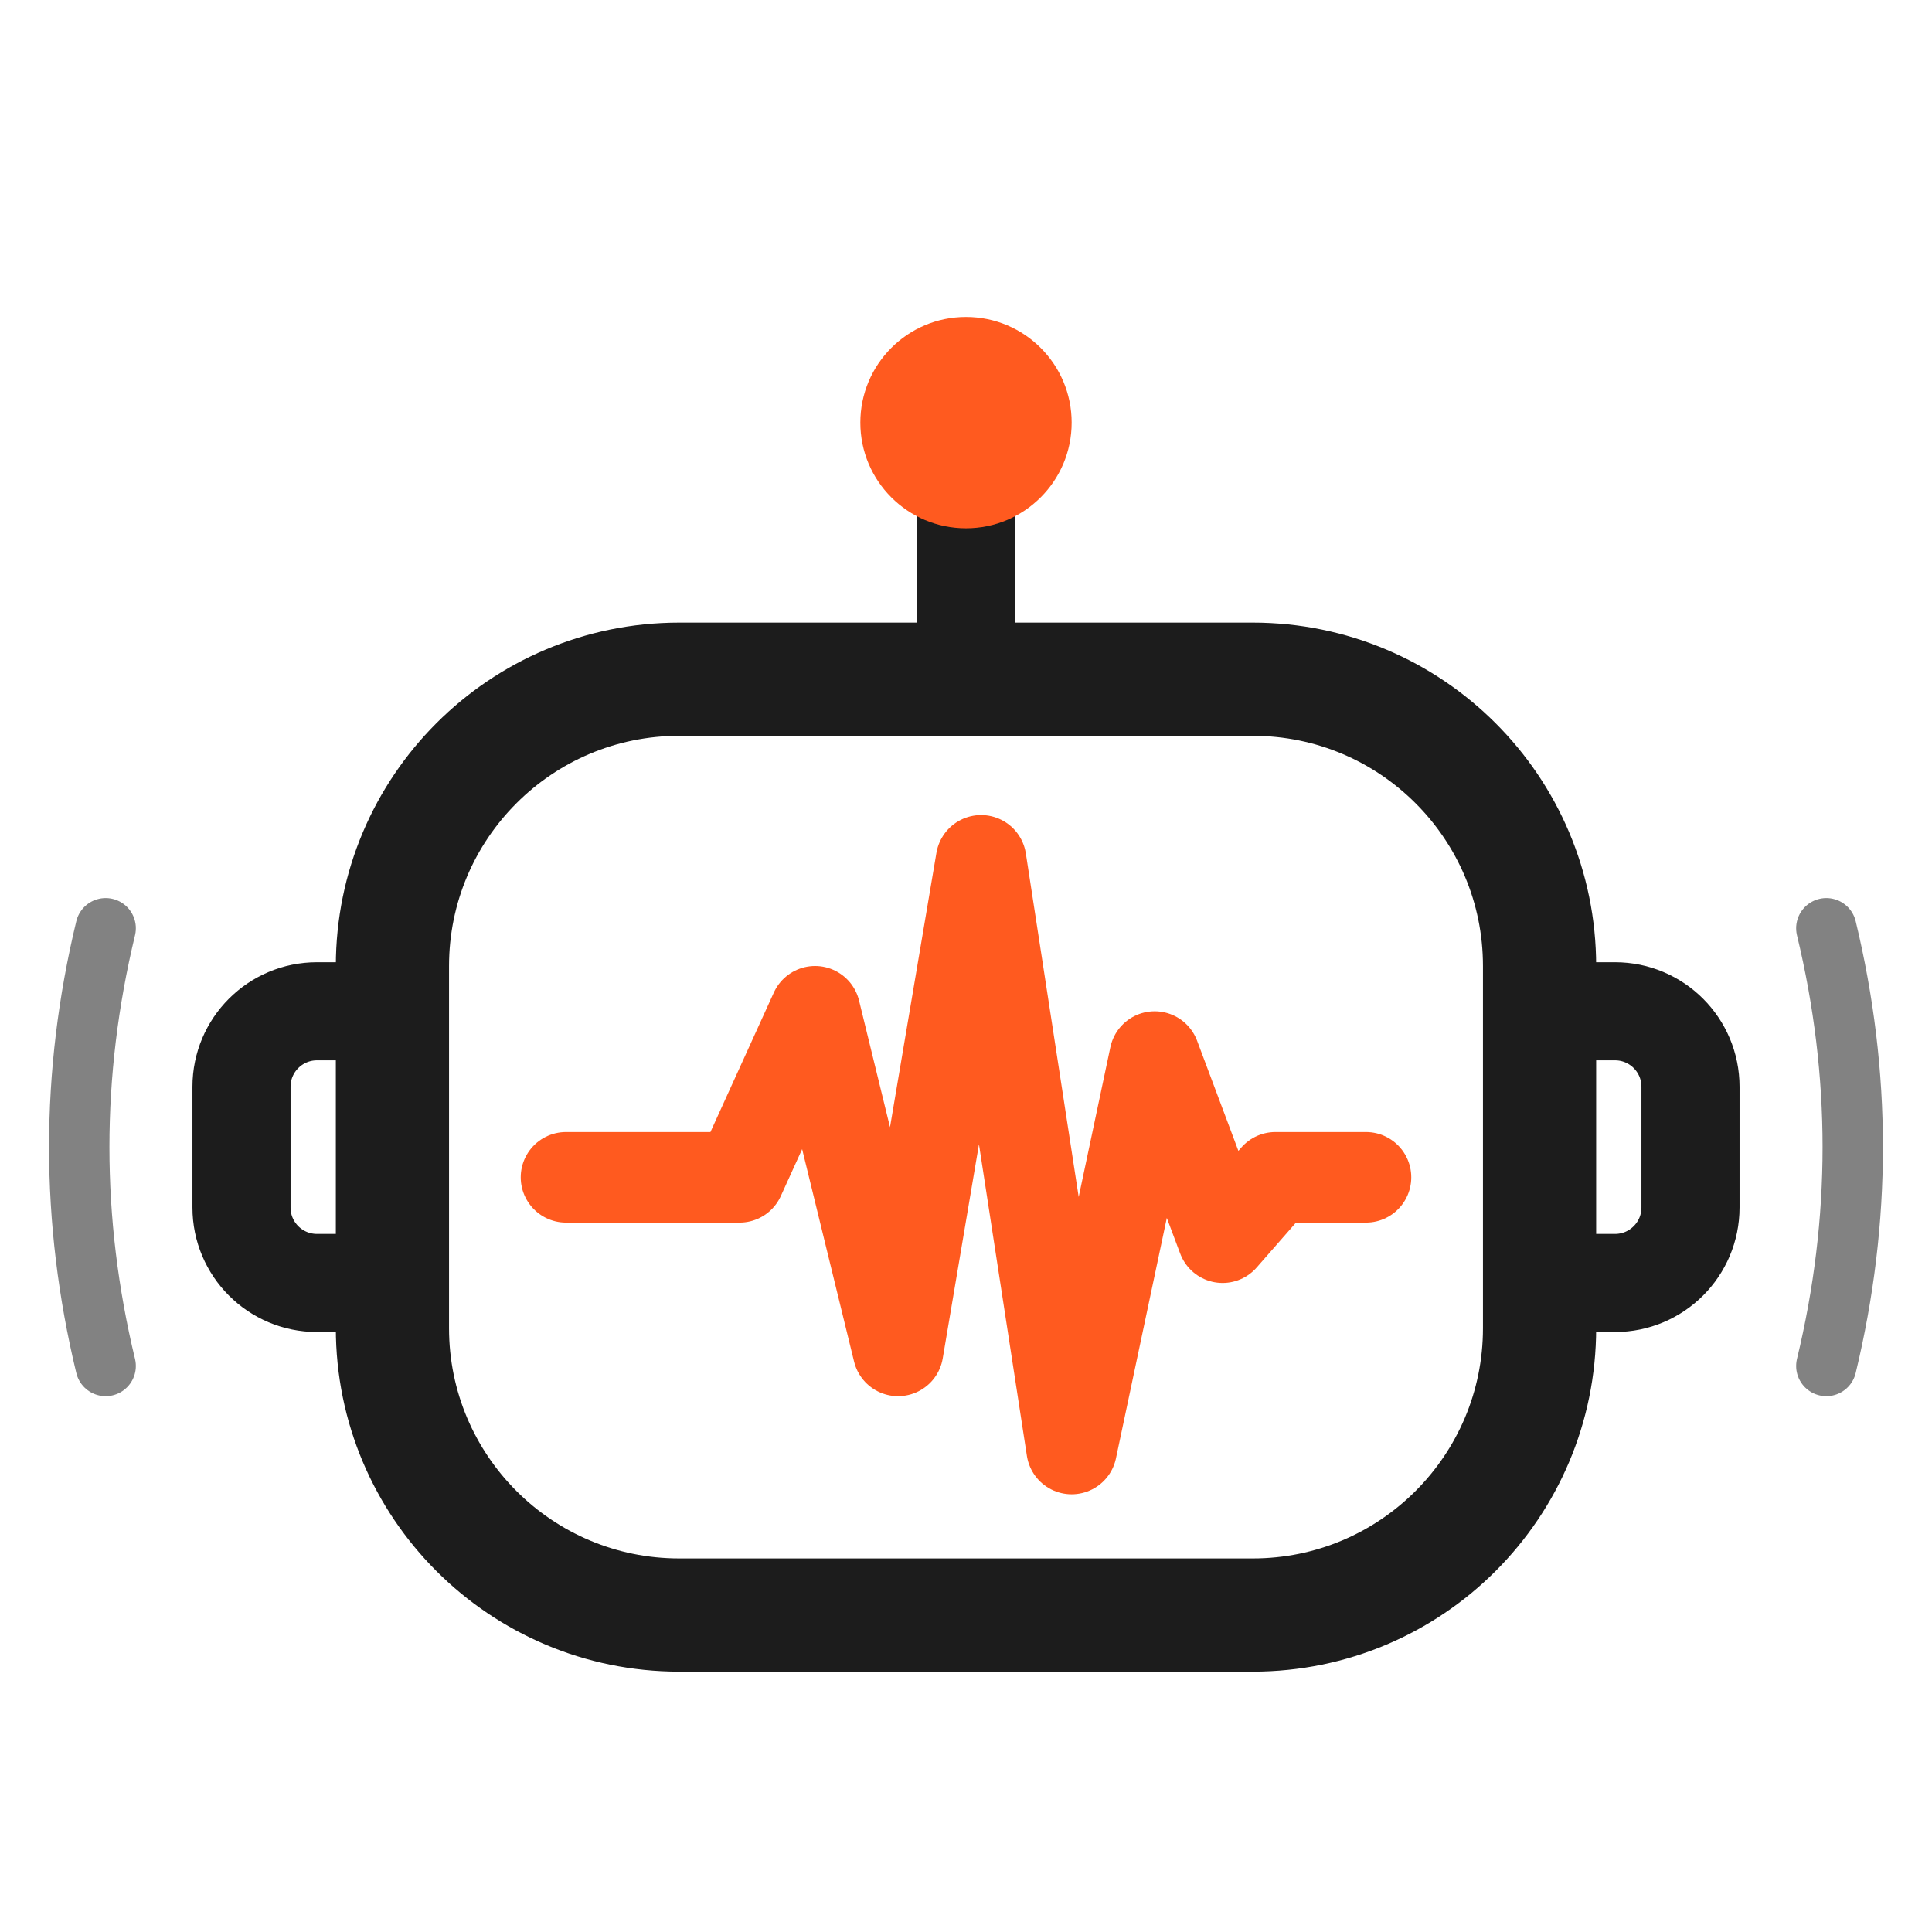
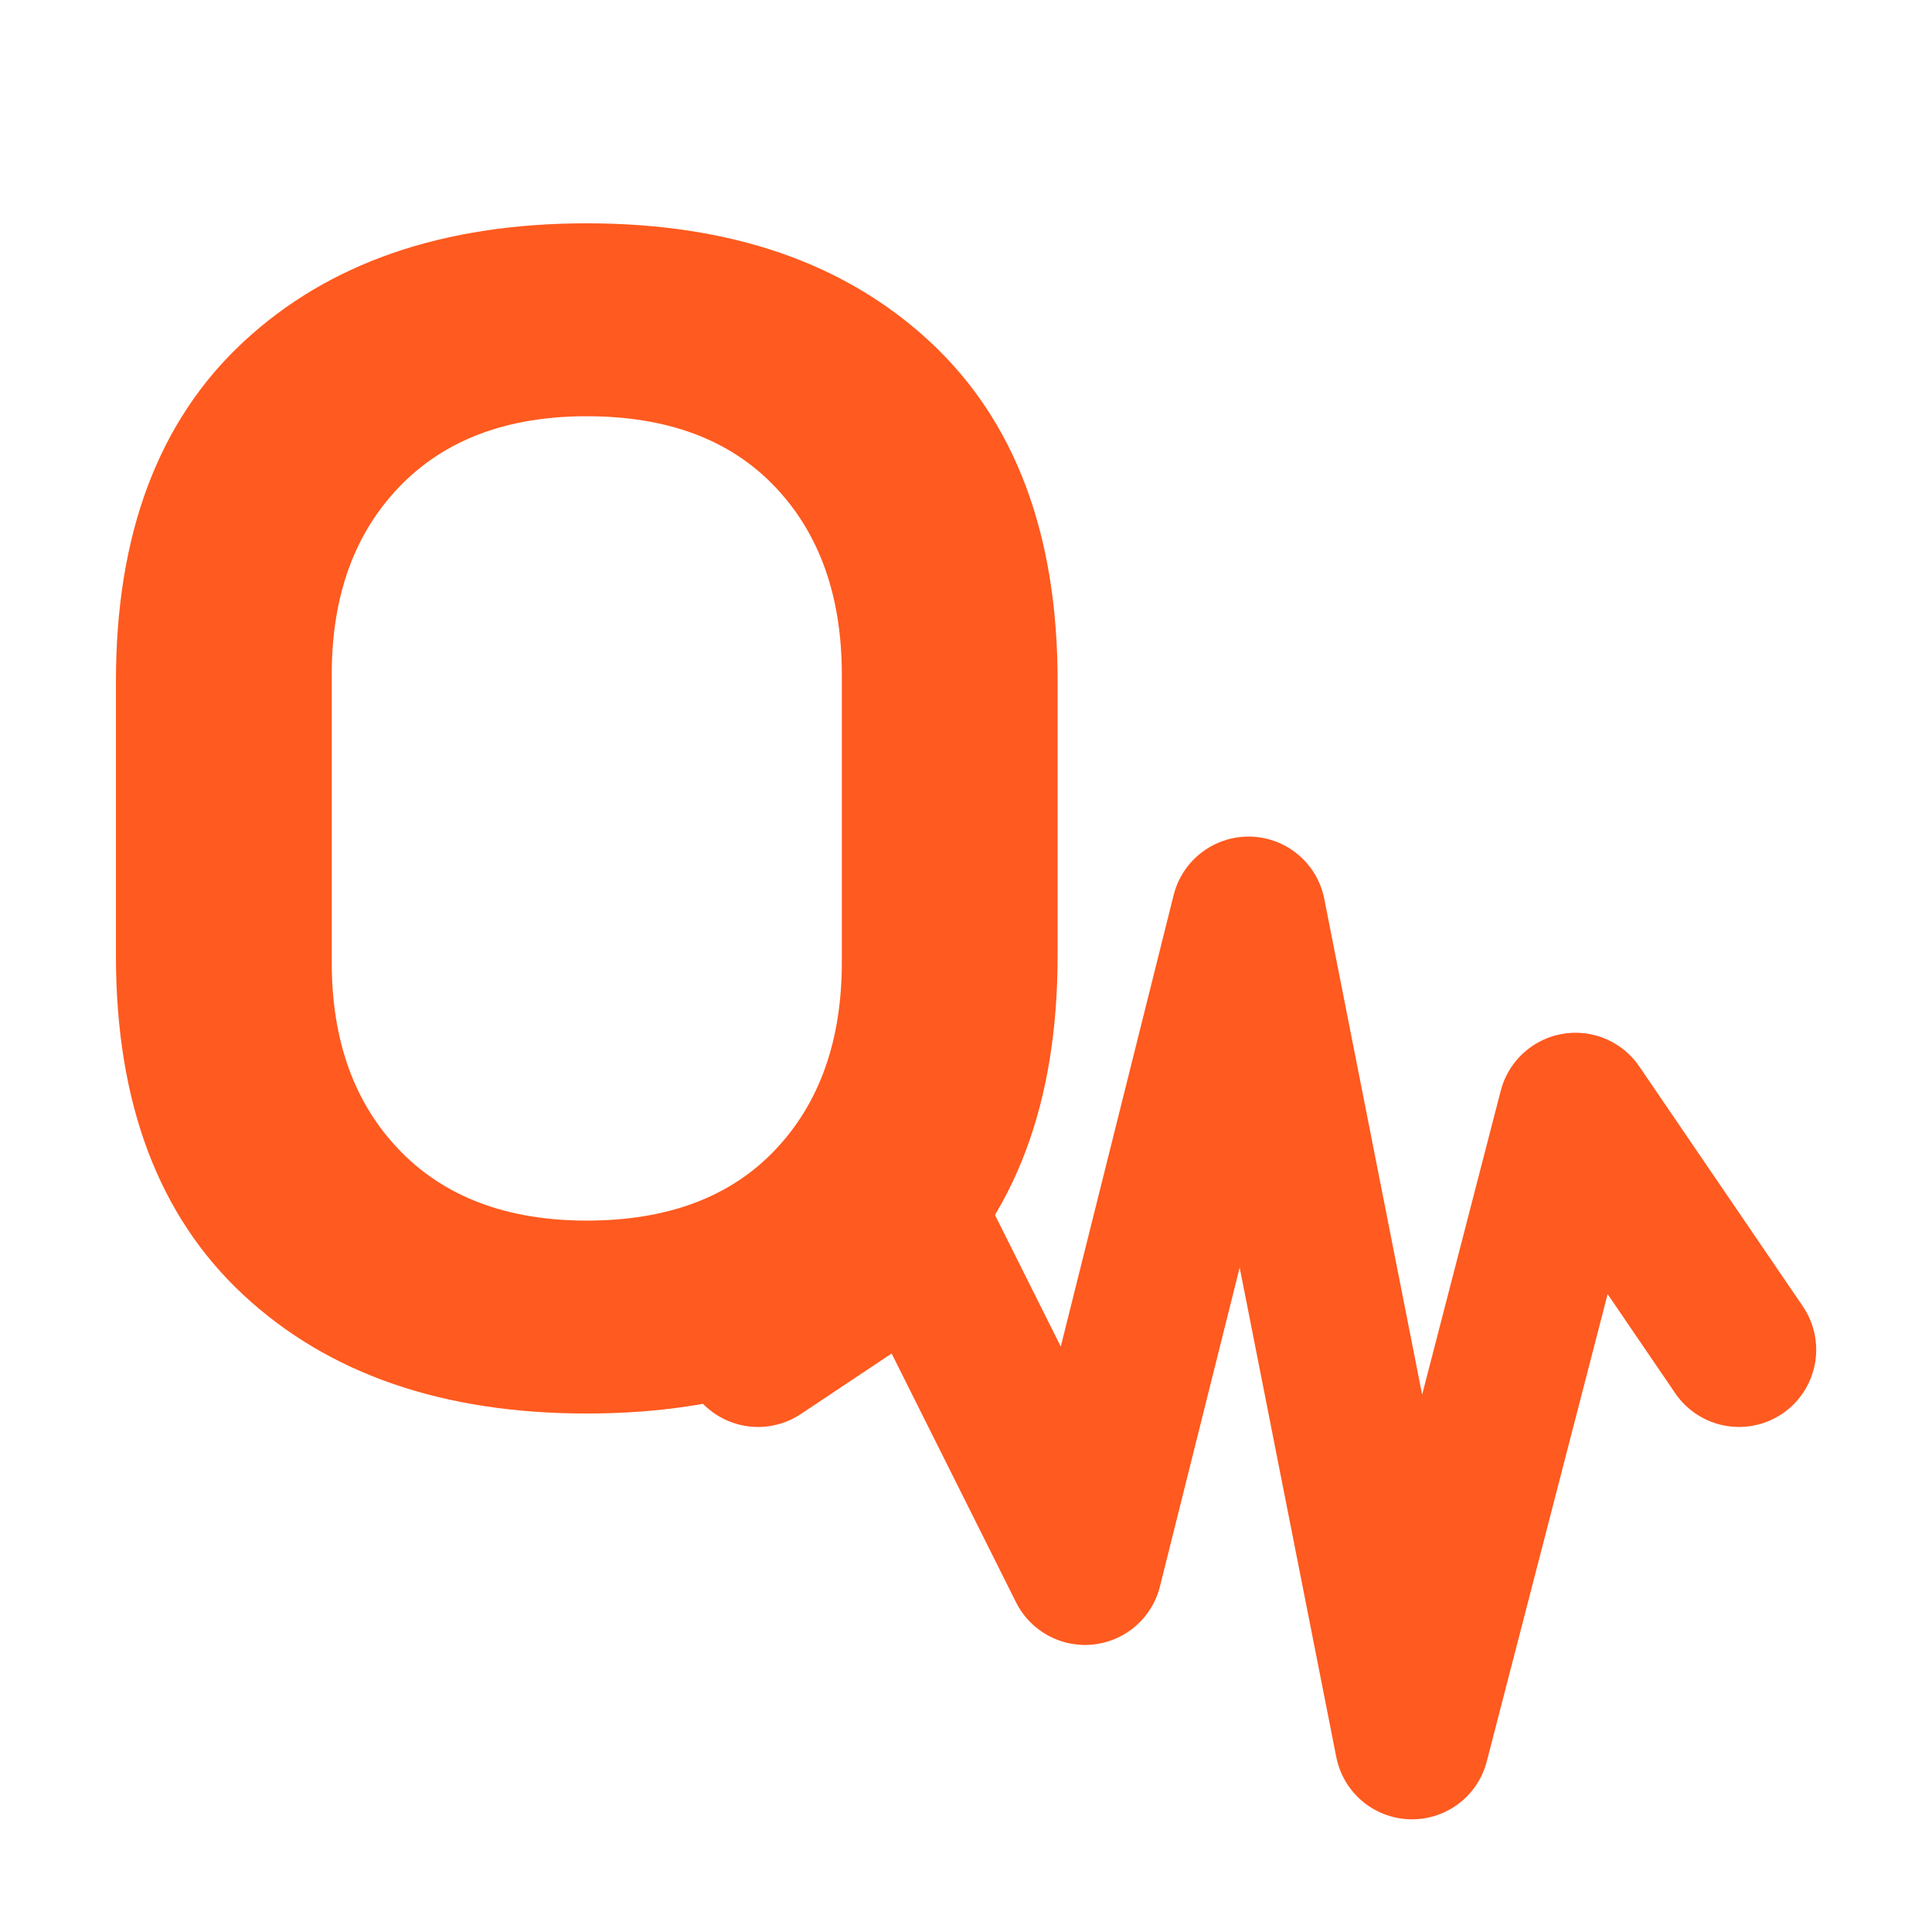
<svg xmlns="http://www.w3.org/2000/svg" viewBox="0 0 512 512" width="512" height="512">
-   <g transform="translate(0 32)">
-     <g fill="none" stroke-linecap="round" stroke-linejoin="round">
-       <line x1="256" y1="148" x2="256" y2="104" stroke="#1C1C1C" stroke-width="26" />
-       <rect x="104" y="148" width="304" height="248" rx="76" stroke="#1C1C1C" stroke-width="30" />
-       <path d="M104 236 H84 a20 20 0 0 0 -20 20 v32 a20 20 0 0 0 20 20 H104" stroke="#1C1C1C" stroke-width="26" />
-       <path d="M408 236 H428 a20 20 0 0 1 20 20 v32 a20 20 0 0 1 -20 20 H408" stroke="#1C1C1C" stroke-width="26" />
-       <path d="M28 214 q-14 58 0 116" stroke="#1C1C1C" stroke-width="16" opacity="0.55" />
-       <path d="M484 214 q14 58 0 116" stroke="#1C1C1C" stroke-width="16" opacity="0.55" />
-       <path d="M150 280 H196 L216 236 L238 326 L260 196 L284 352 L306 248 L324 296 L338 280 H362" stroke="#FF5A1F" stroke-width="24" />
-     </g>
-     <circle cx="256" cy="80" r="28" fill="#FF5A1F" />
+   <g transform="translate(9.06 368.53) scale(1.2035)">
+     <path transform="translate(0.00 0.00) scale(0.36 -0.36)" d="M338 -14Q206 -14 128.0 58.5Q50 131 50 266V434Q50 569 128.0 641.5Q206 714 338 714Q470 714 548.0 641.5Q626 569 626 434V266Q626 131 548.0 58.5Q470 -14 338 -14ZM338 104Q412 104 453.0 147.0Q494 190 494 262V438Q494 510 453.0 553.0Q412 596 338 596Q265 596 223.5 553.0Q182 510 182 438V262Q182 190 223.5 147.0Q265 104 338 104Z" fill="#FF5A1F" />
+     <path d="M159.4 -9.0 L195.4 -33.0 L231.4 39.0 L267.4 -105.0 L303.4 77.4 L339.4 -61.8 L375.4 -9.0" fill="none" stroke="#FF5A1F" stroke-width="34" stroke-linecap="round" stroke-linejoin="round" />
  </g>
</svg>
